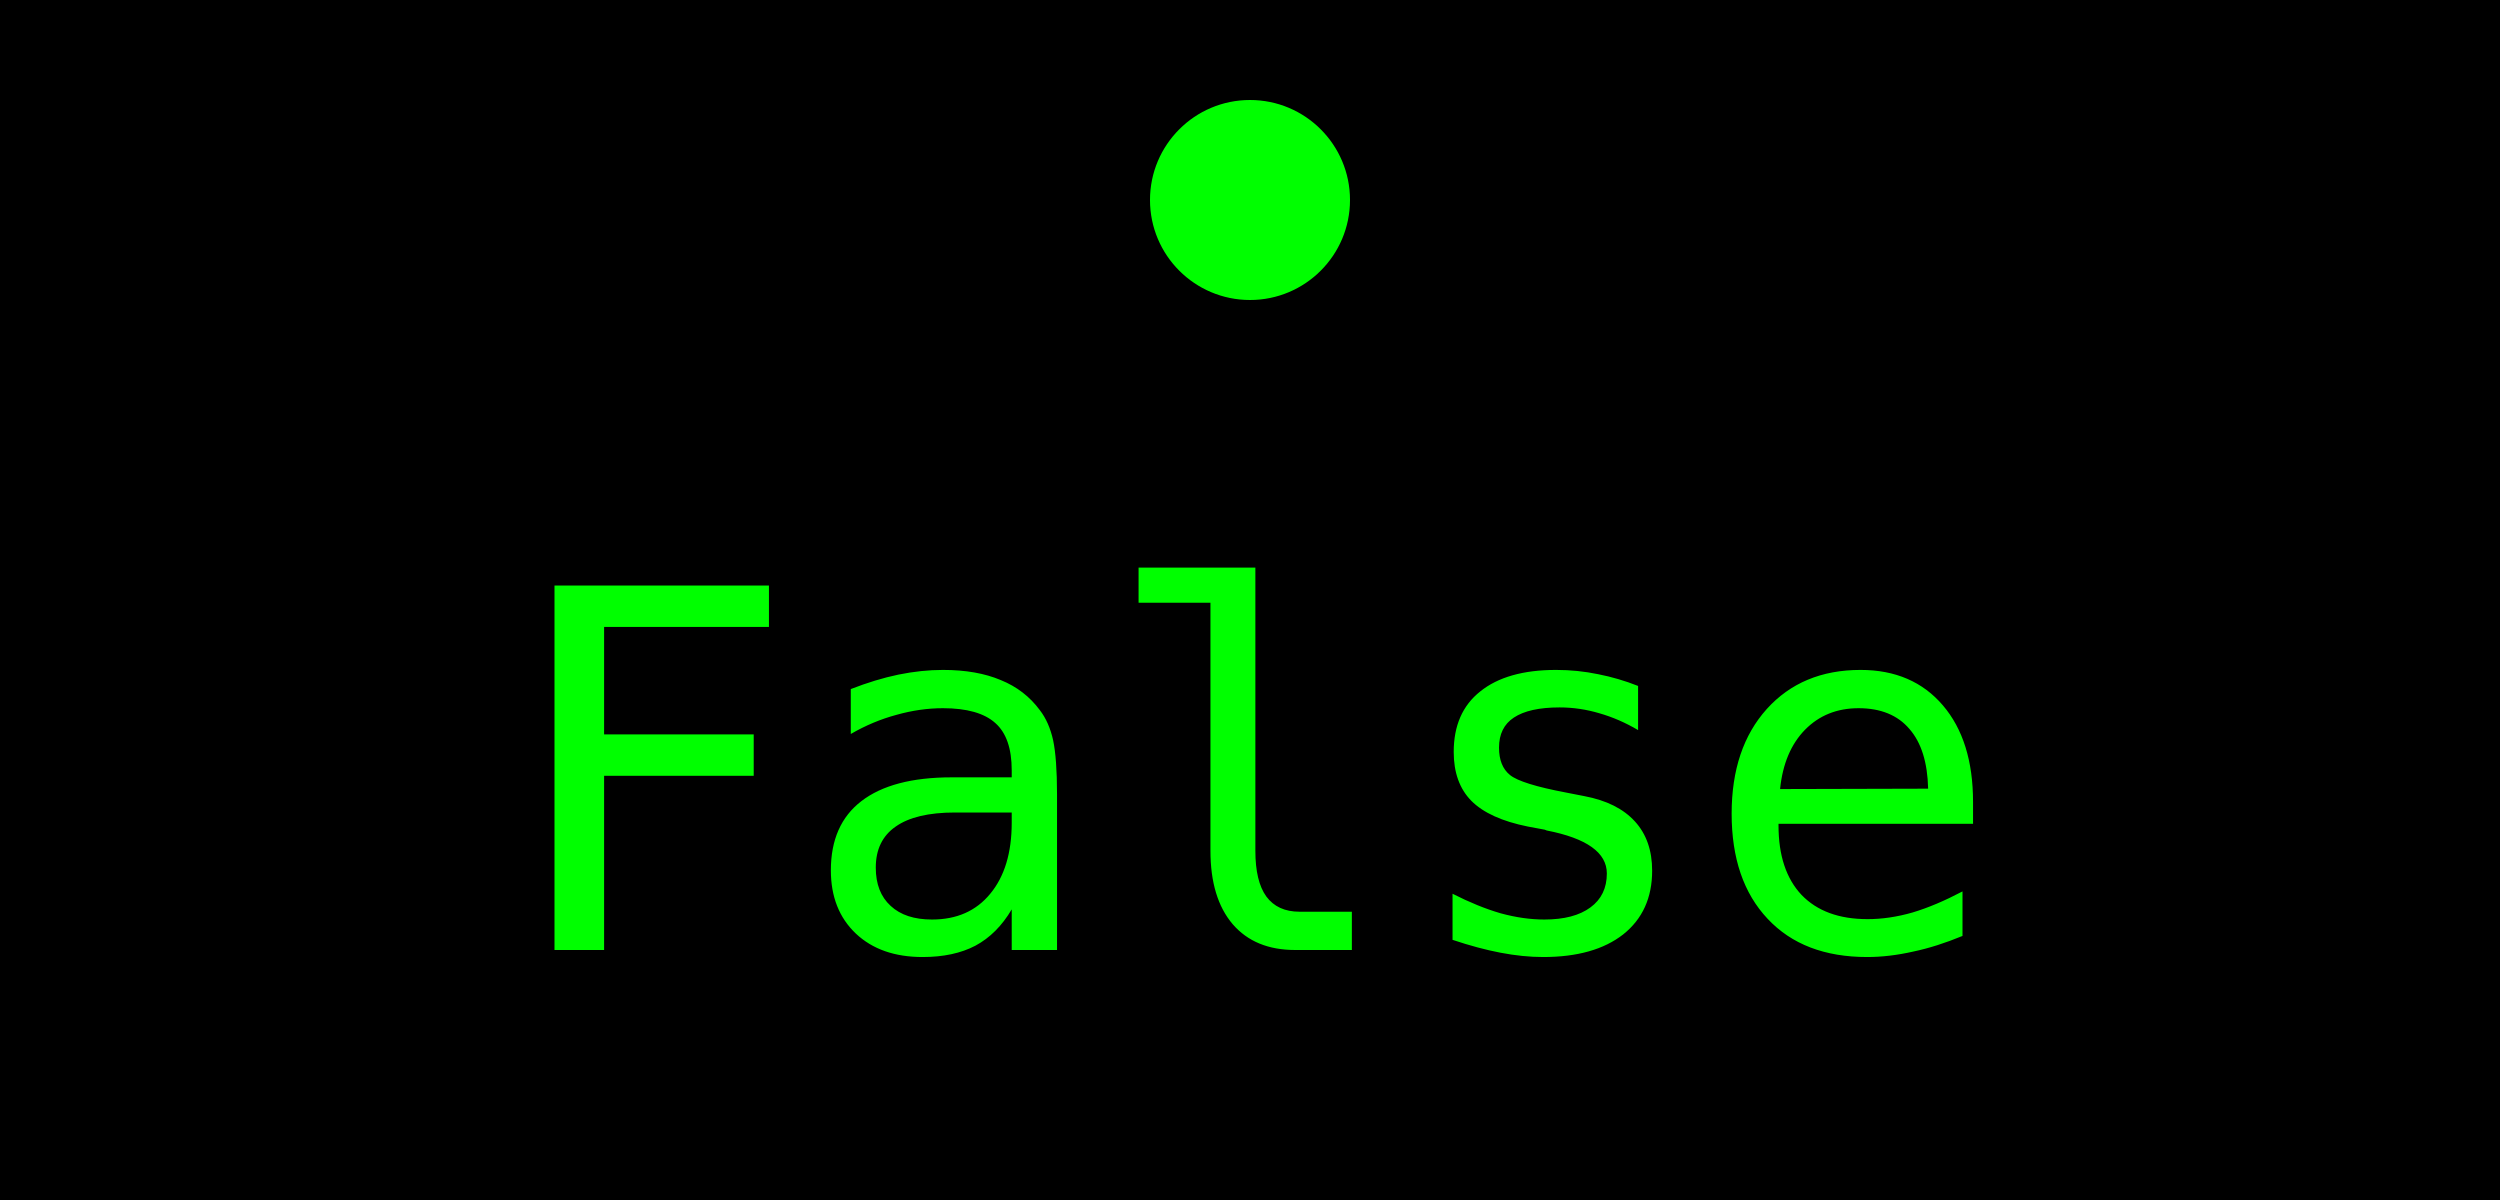
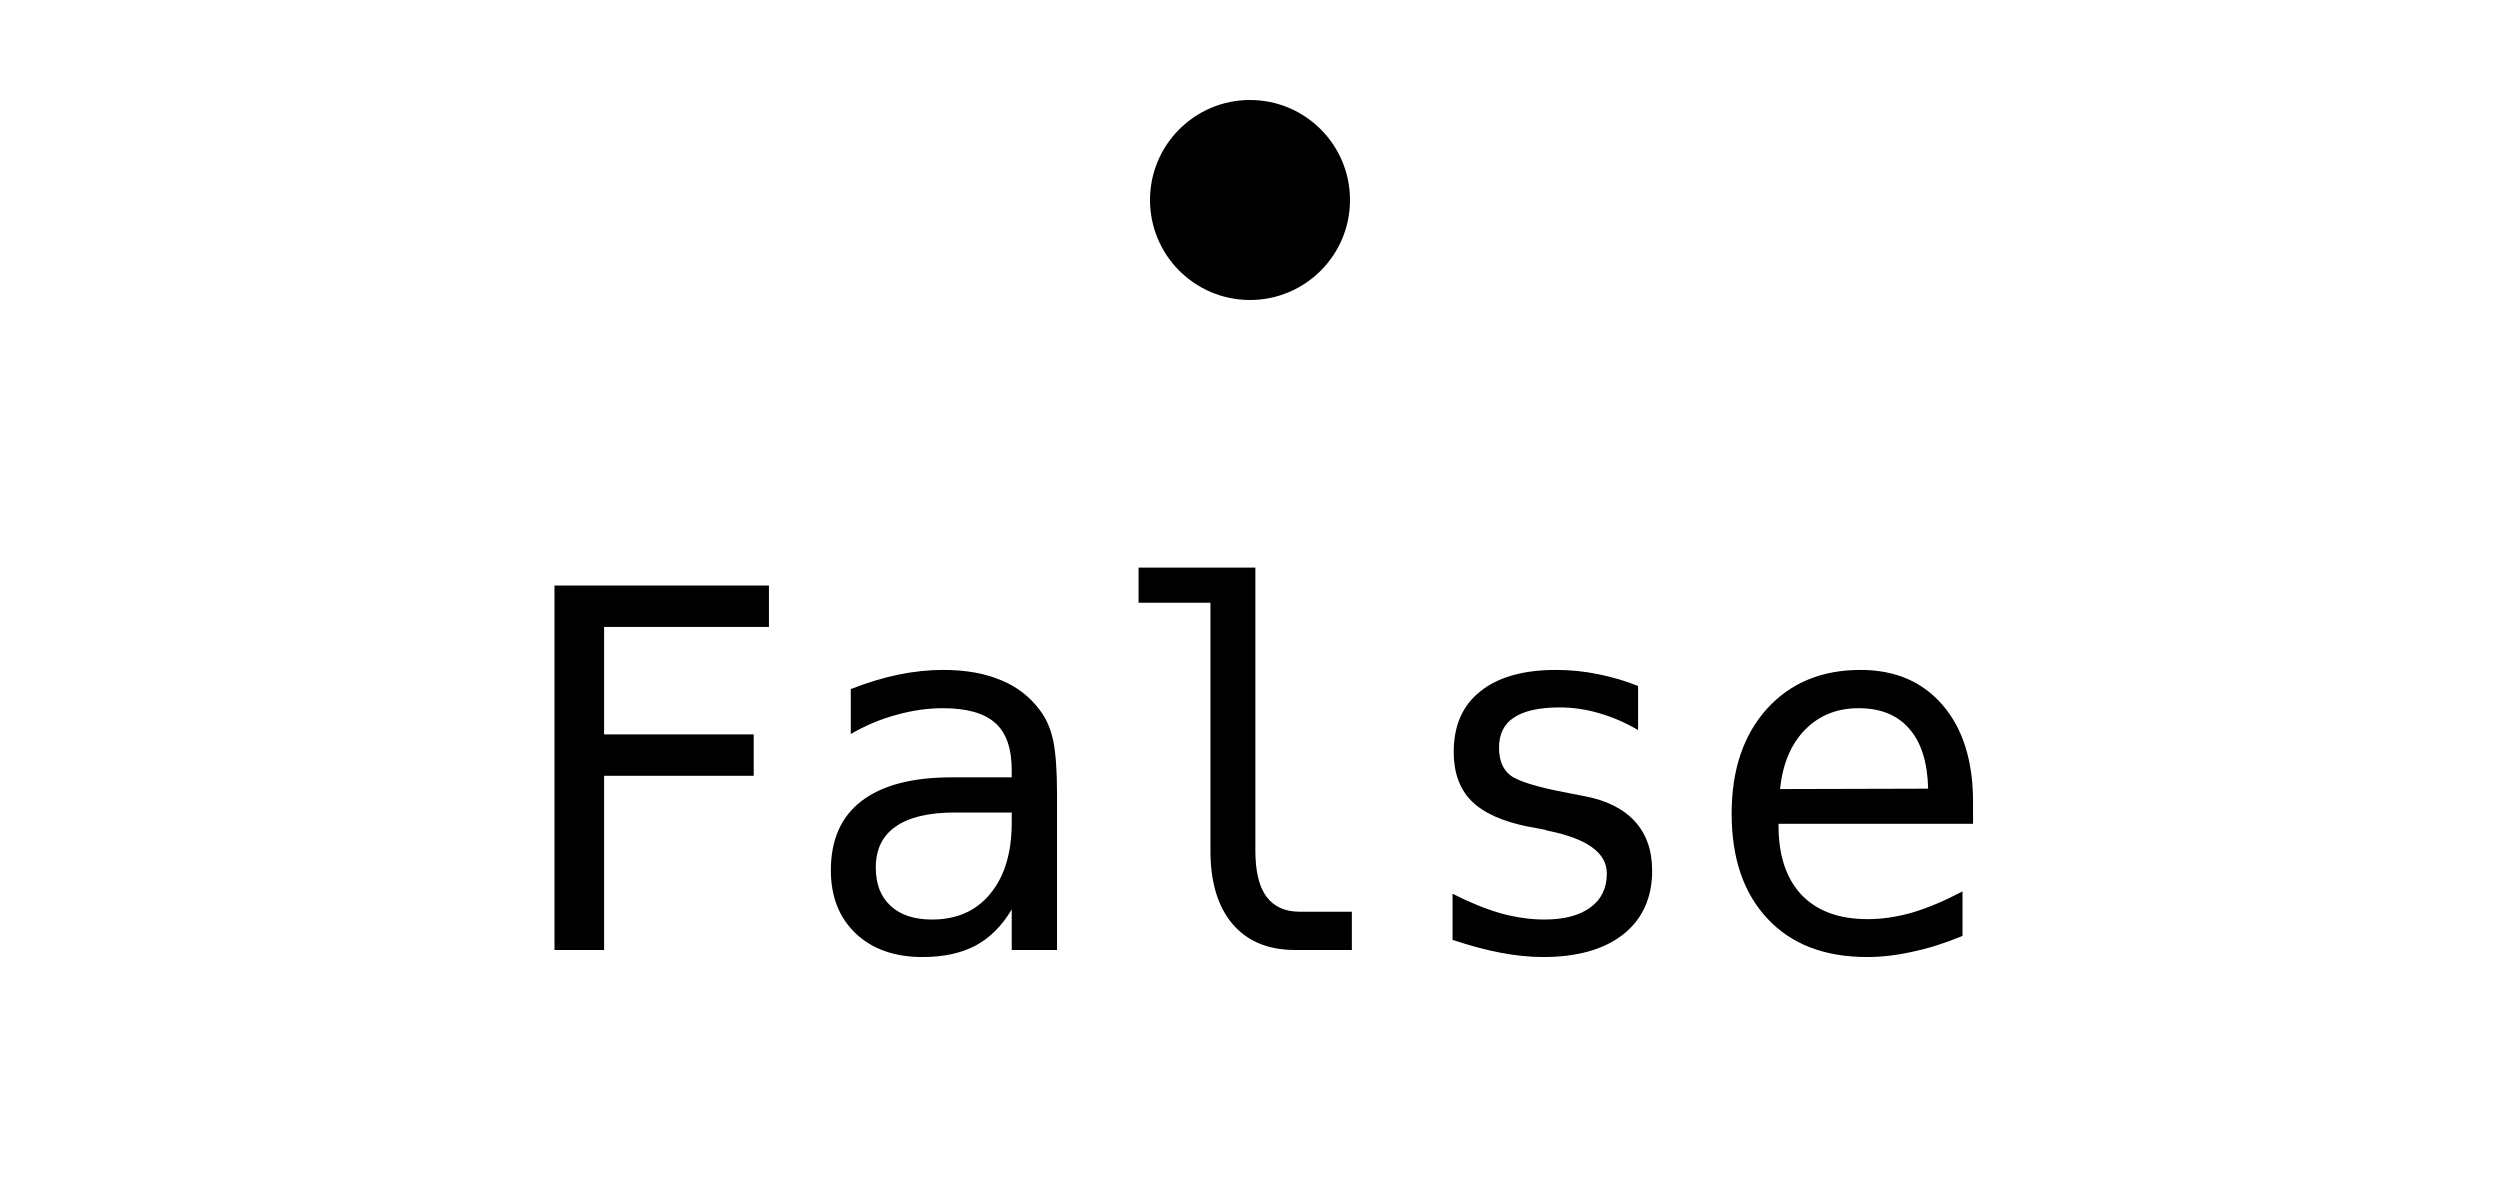
<svg xmlns="http://www.w3.org/2000/svg" version="1.1" width="100" height="48" viewBox="0 0 100 48">
-   <rect width="100" height="48" fill="#000000" />
-   <rect x="18" y="18" width="65" height="30" fill="#000000" fill-opacity="0.5" />
-   <text x="50" y="38" font-size="20" text-anchor="middle" font-family="mono" fill="#00ff00">False</text>
-   <circle r="4" cx="50" cy="8" fill="#00ff00" />
+   <rect width="100" height="48" fill="#ffffff" />
+   <rect x="18" y="18" width="65" height="30" fill="#ffffff" fill-opacity="0.5" />
+   <text x="50" y="38" font-size="20" text-anchor="middle" font-family="mono" fill="#000000">False</text>
+   <circle r="4" cx="50" cy="8" fill="#000000" />
</svg>
